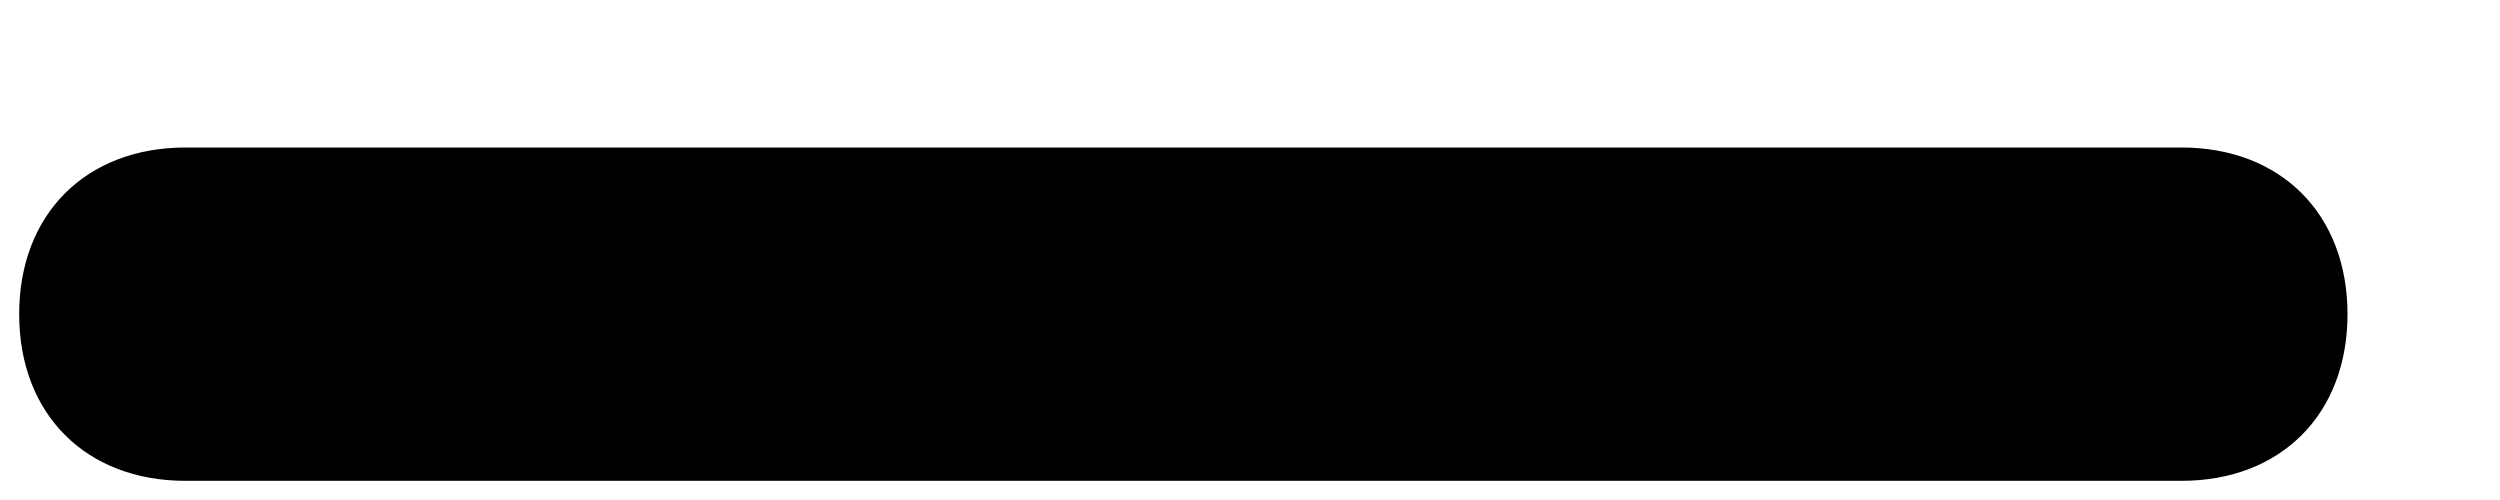
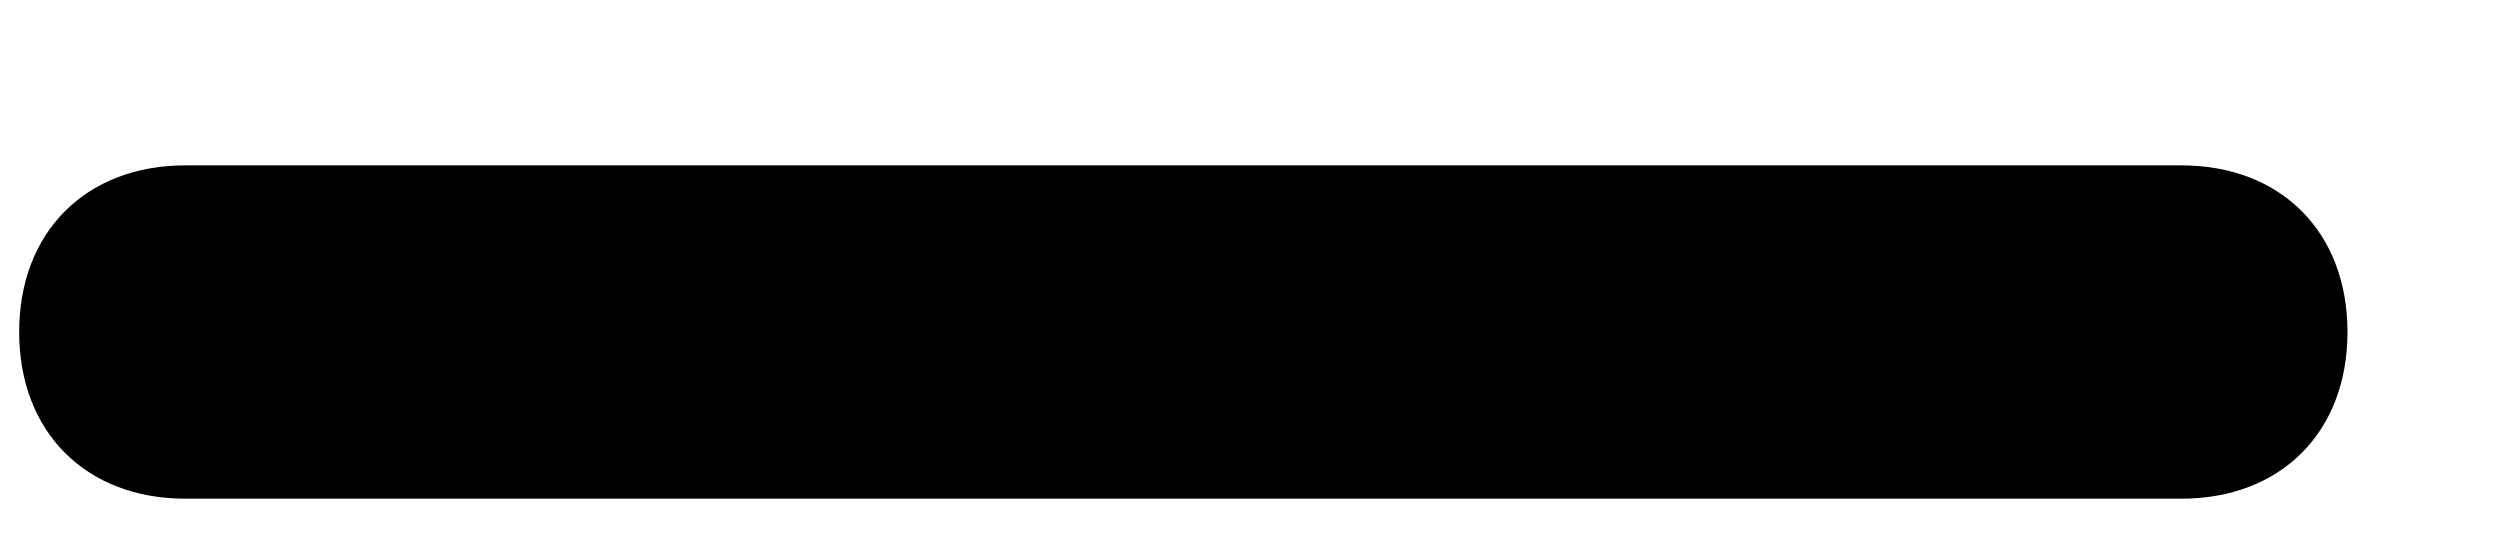
- <svg xmlns="http://www.w3.org/2000/svg" width="15" height="3" viewBox="0 0 15 3" fill="none">
+ <svg xmlns="http://www.w3.org/2000/svg" width="14" height="3" viewBox="0 0 15 3" fill="none">
  <path d="M14.085 1.885C14.085 1.285 13.686 0.885 13.088 0.885L1.113 0.885C0.515 0.885 0.115 1.285 0.115 1.885C0.115 2.485 0.515 2.885 1.113 2.885L13.088 2.885C13.686 2.885 14.085 2.485 14.085 1.885Z" fill="black" />
</svg>
